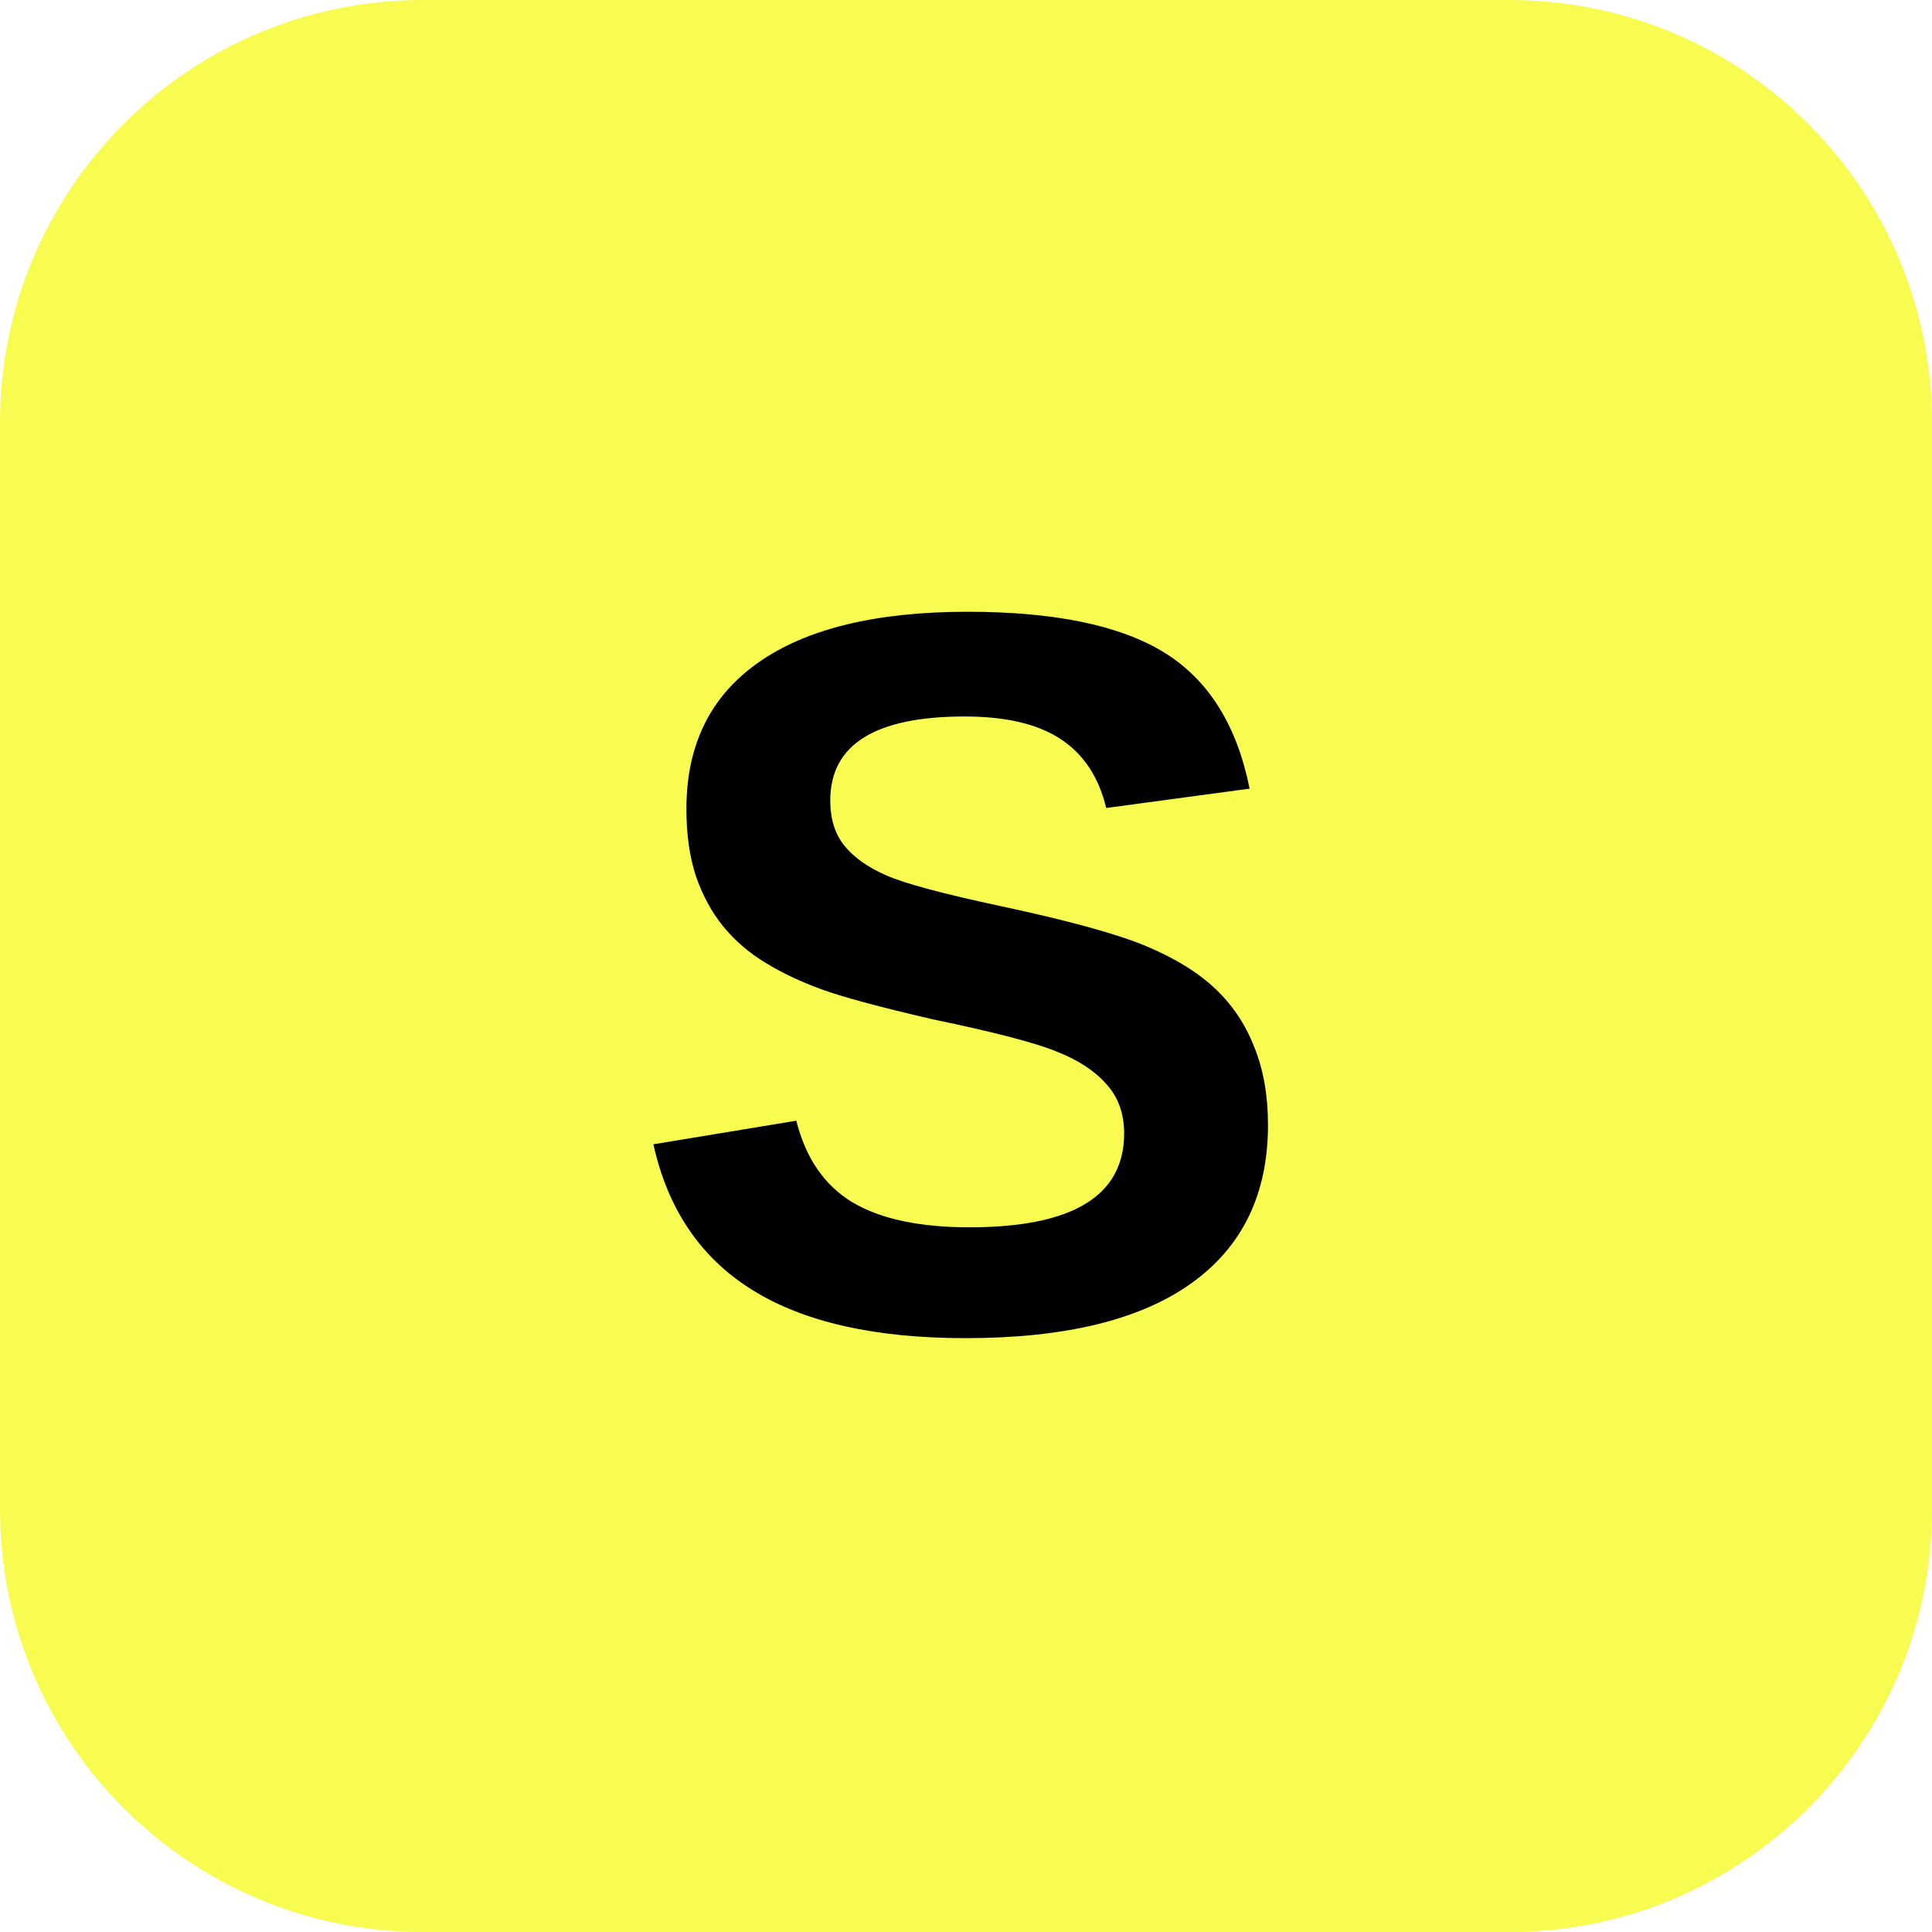
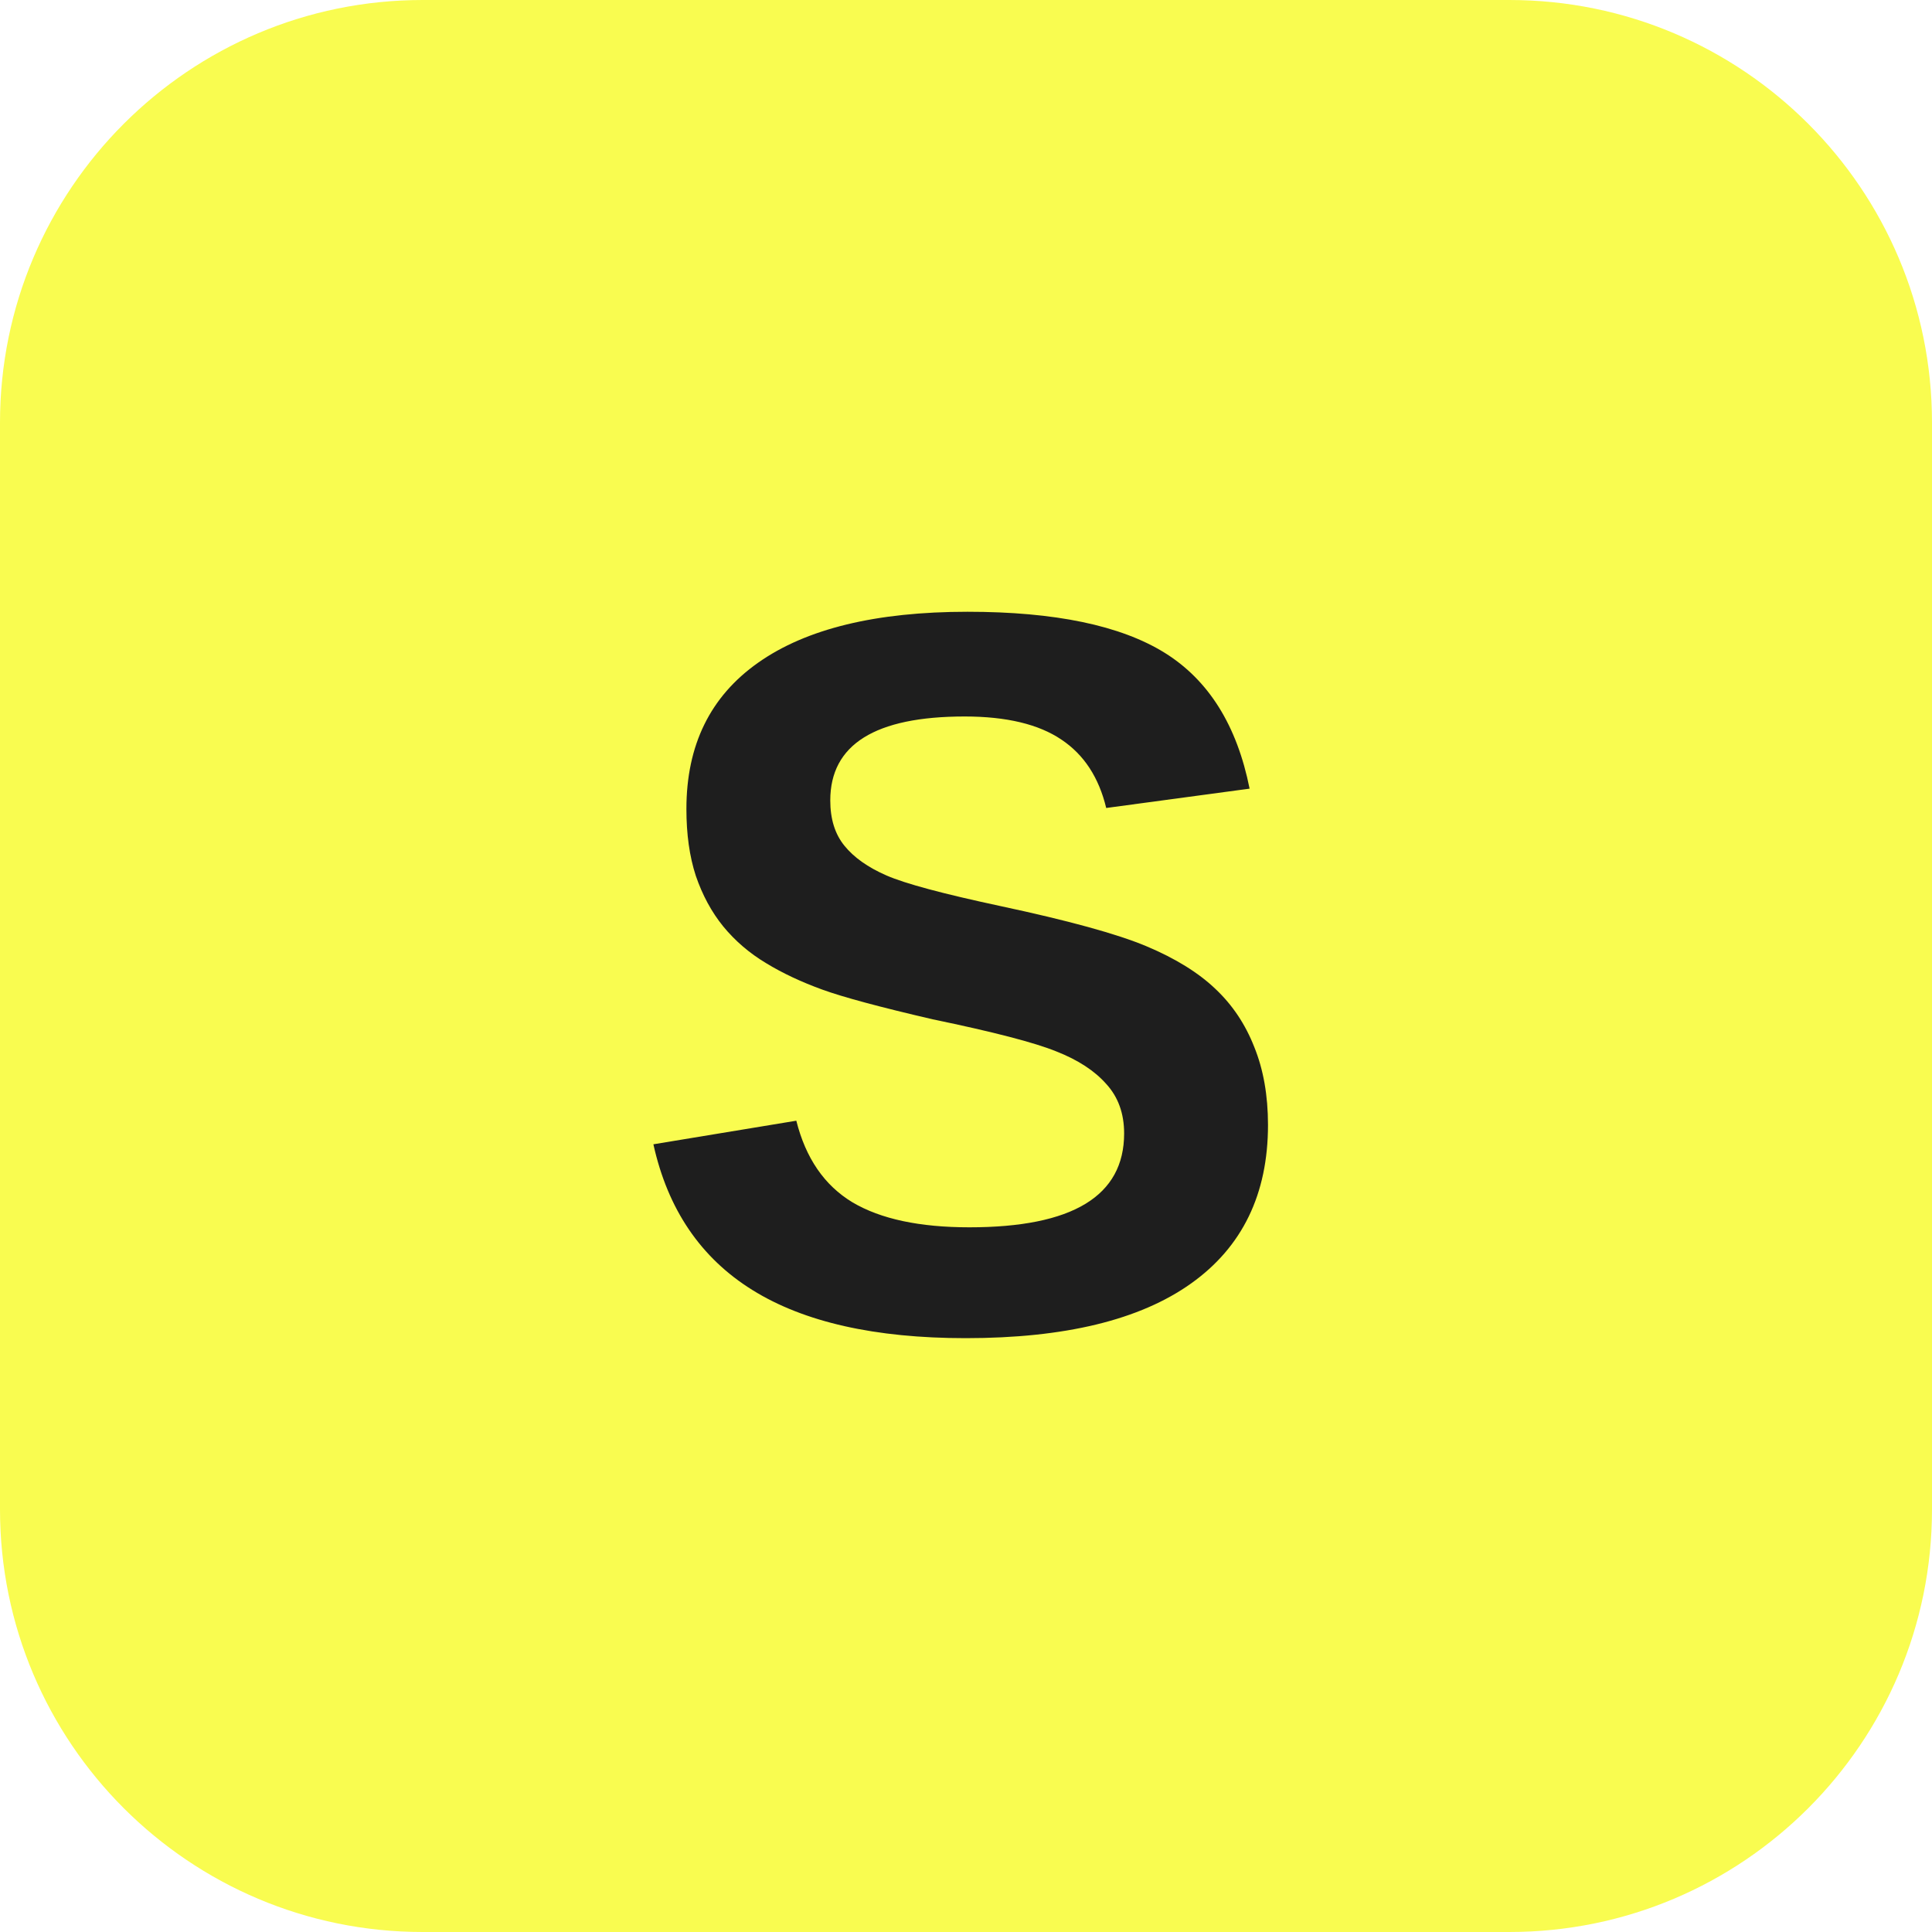
<svg xmlns="http://www.w3.org/2000/svg" viewBox="0 0 64 64" width="64" height="64">
  <rect width="64" height="64" rx="14" fill="#F9FC50" />
-   <text x="32" y="44" text-anchor="middle" font-family="'Plus Jakarta Sans','Helvetica Neue',Arial,sans-serif" font-weight="700" font-size="34" fill="#000000">S</text>
+   <text x="32" y="44" text-anchor="middle" font-family="'Plus Jakarta Sans','Helvetica Neue',Arial,sans-serif" font-weight="700" font-size="34" fill="#1e1e1e">S</text>
</svg>
